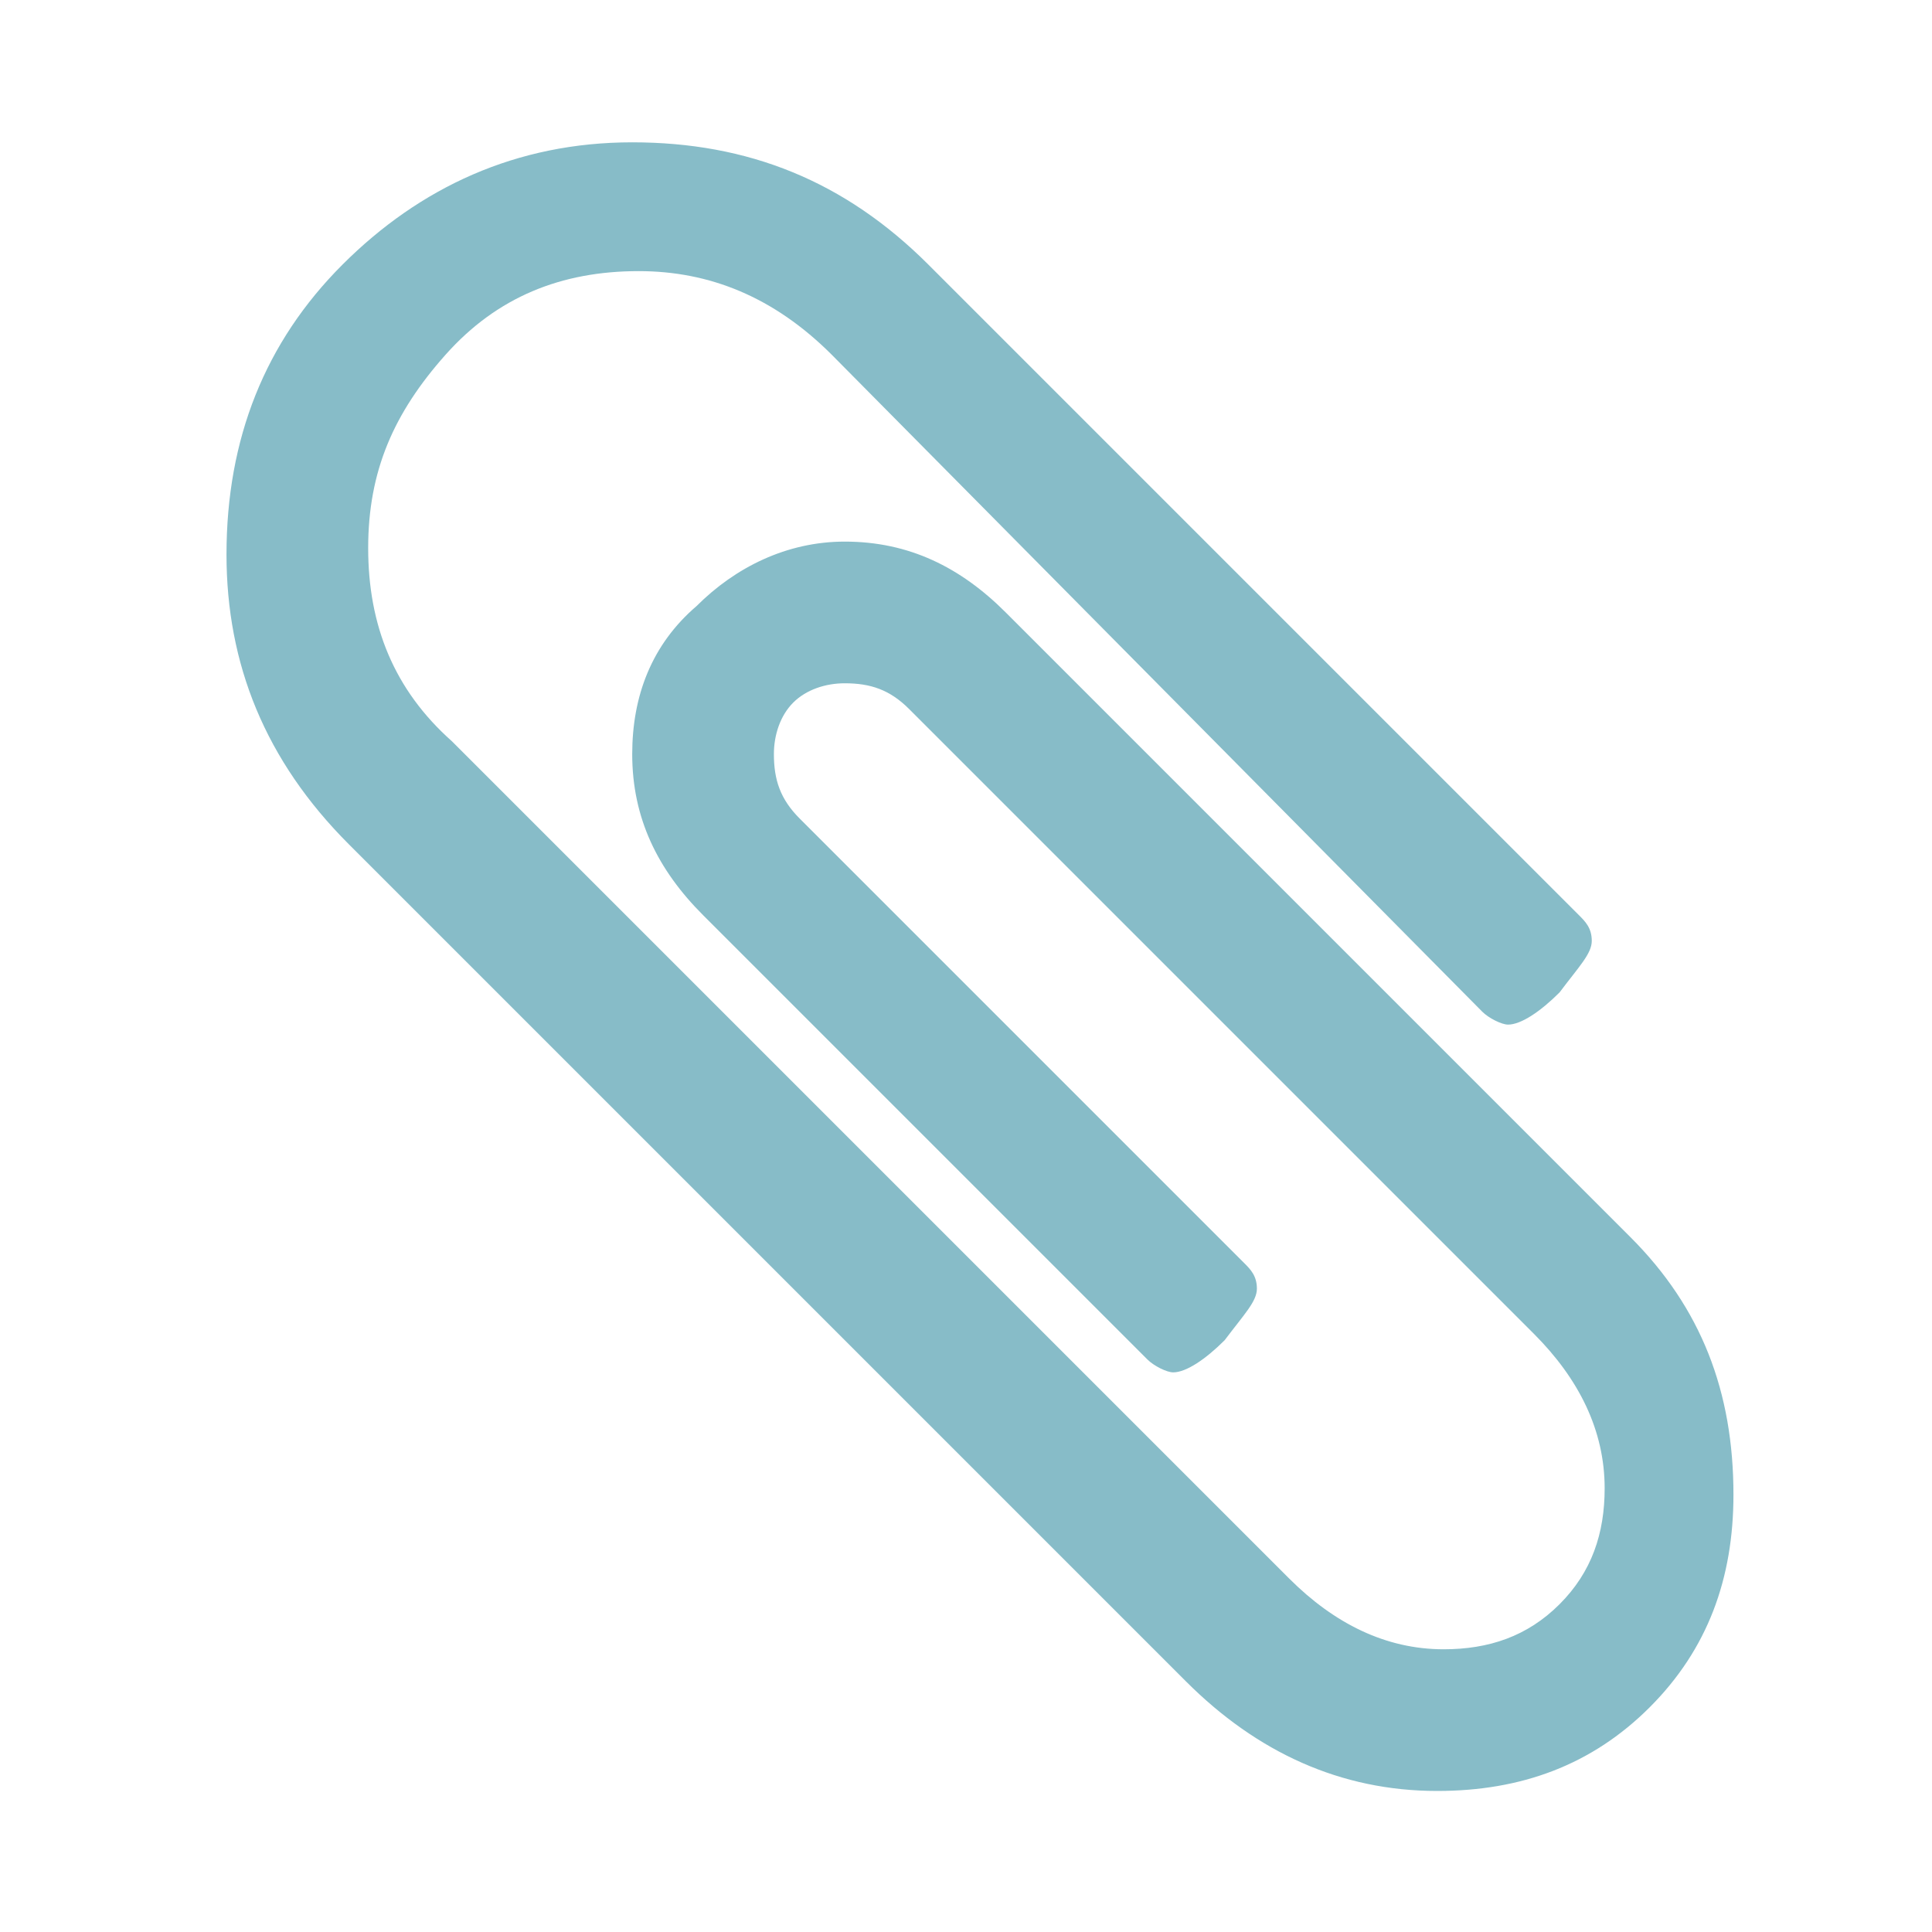
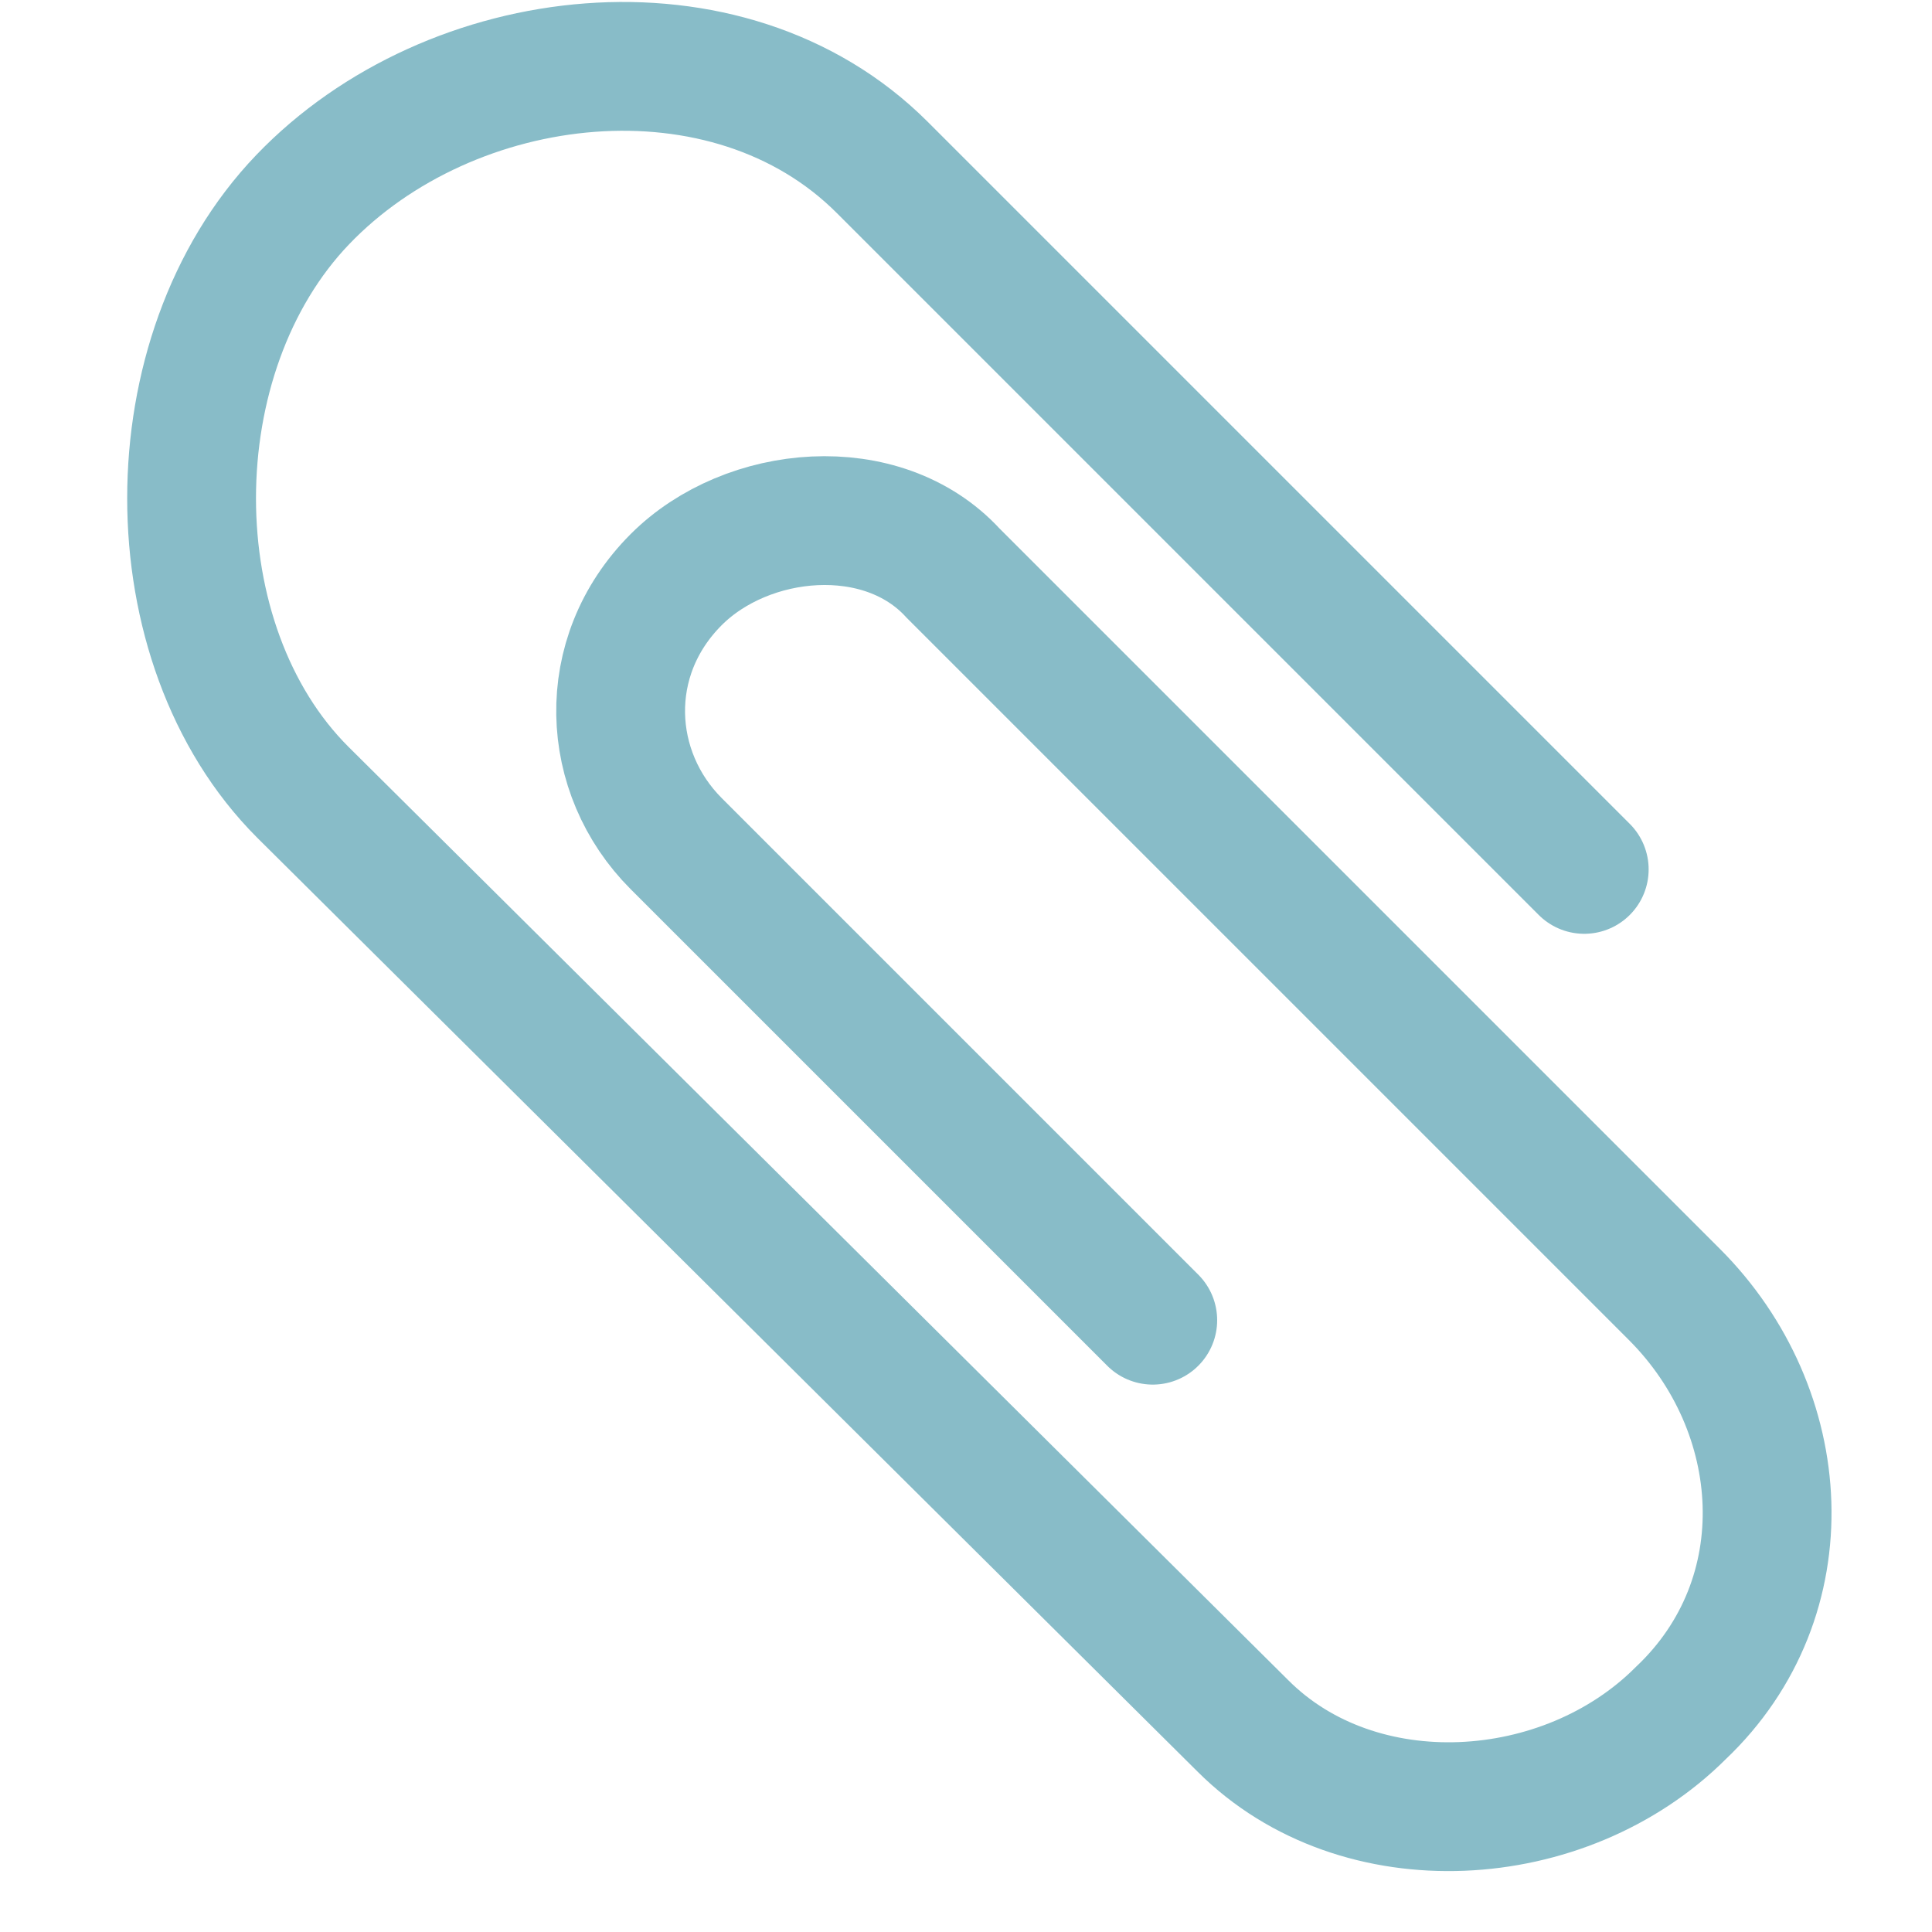
- <svg xmlns="http://www.w3.org/2000/svg" version="1.1" id="svg3037" x="0px" y="0px" viewBox="0 0 30 30" enable-background="new 0 0 30 30" xml:space="preserve">
-   <g id="g3039" transform="matrix(1,0,0,-1,205.017,1300.61)">
-     <path id="path3041" fill="#87BCC8" d="M-178.1,1277.4c0-1.3-0.4-2.4-1.3-3.3s-2-1.3-3.3-1.3   c-1.5,0-2.8,0.6-3.9,1.7l-13,13c-1.3,1.3-1.9,2.8-1.9,4.5c0,1.8,0.6,3.3,1.8,4.5s2.7,1.9,4.5,1.9s3.3-0.6,4.6-1.9l10.1-10.1   c0.1-0.1,0.2-0.2,0.2-0.4c0-0.2-0.2-0.4-0.5-0.8c-0.3-0.3-0.6-0.5-0.8-0.5c-0.1,0-0.3,0.1-0.4,0.2l-10.1,10.2   c-0.9,0.9-1.9,1.3-3,1.3c-1.2,0-2.2-0.4-3-1.3s-1.2-1.8-1.2-3s0.4-2.2,1.3-3l13-13c0.7-0.7,1.5-1.1,2.4-1.1c0.7,0,1.3,0.2,1.8,0.7   s0.7,1.1,0.7,1.8c0,0.9-0.4,1.7-1.1,2.4l-9.7,9.7c-0.3,0.3-0.6,0.4-1,0.4c-0.3,0-0.6-0.1-0.8-0.3c-0.2-0.2-0.3-0.5-0.3-0.8   c0-0.4,0.1-0.7,0.4-1l6.9-6.9c0.1-0.1,0.2-0.2,0.2-0.4c0-0.2-0.2-0.4-0.5-0.8c-0.3-0.3-0.6-0.5-0.8-0.5c-0.1,0-0.3,0.1-0.4,0.2   l-6.9,6.9c-0.7,0.7-1.1,1.5-1.1,2.5c0,0.9,0.3,1.7,1,2.3c0.6,0.6,1.4,1,2.3,1c1,0,1.8-0.4,2.5-1.1l9.7-9.7   C-178.6,1280.3-178.1,1279-178.1,1277.4z" />
-   </g>
+ <svg xmlns="http://www.w3.org/2000/svg" version="1.1" id="Layer_1" x="0px" y="0px" viewBox="0 0 30 30" enable-background="new 0 0 30 30" xml:space="preserve">
+   <path fill="none" stroke="#88BCC8" stroke-width="2" stroke-linecap="round" stroke-miterlimit="10" d="M17.9,20.5l-7.4-7.4  c-1.1-1.1-1.2-2.9,0-4.1c1.1-1.1,3.2-1.3,4.3-0.1L26,20.1c1.8,1.8,2,4.7,0.1,6.5c-1.8,1.8-5,2-6.8,0.2L4.7,12.3  c-2.3-2.3-2.3-6.8,0-9.2s6.6-2.9,9-0.5l10.9,10.9" />
</svg>
